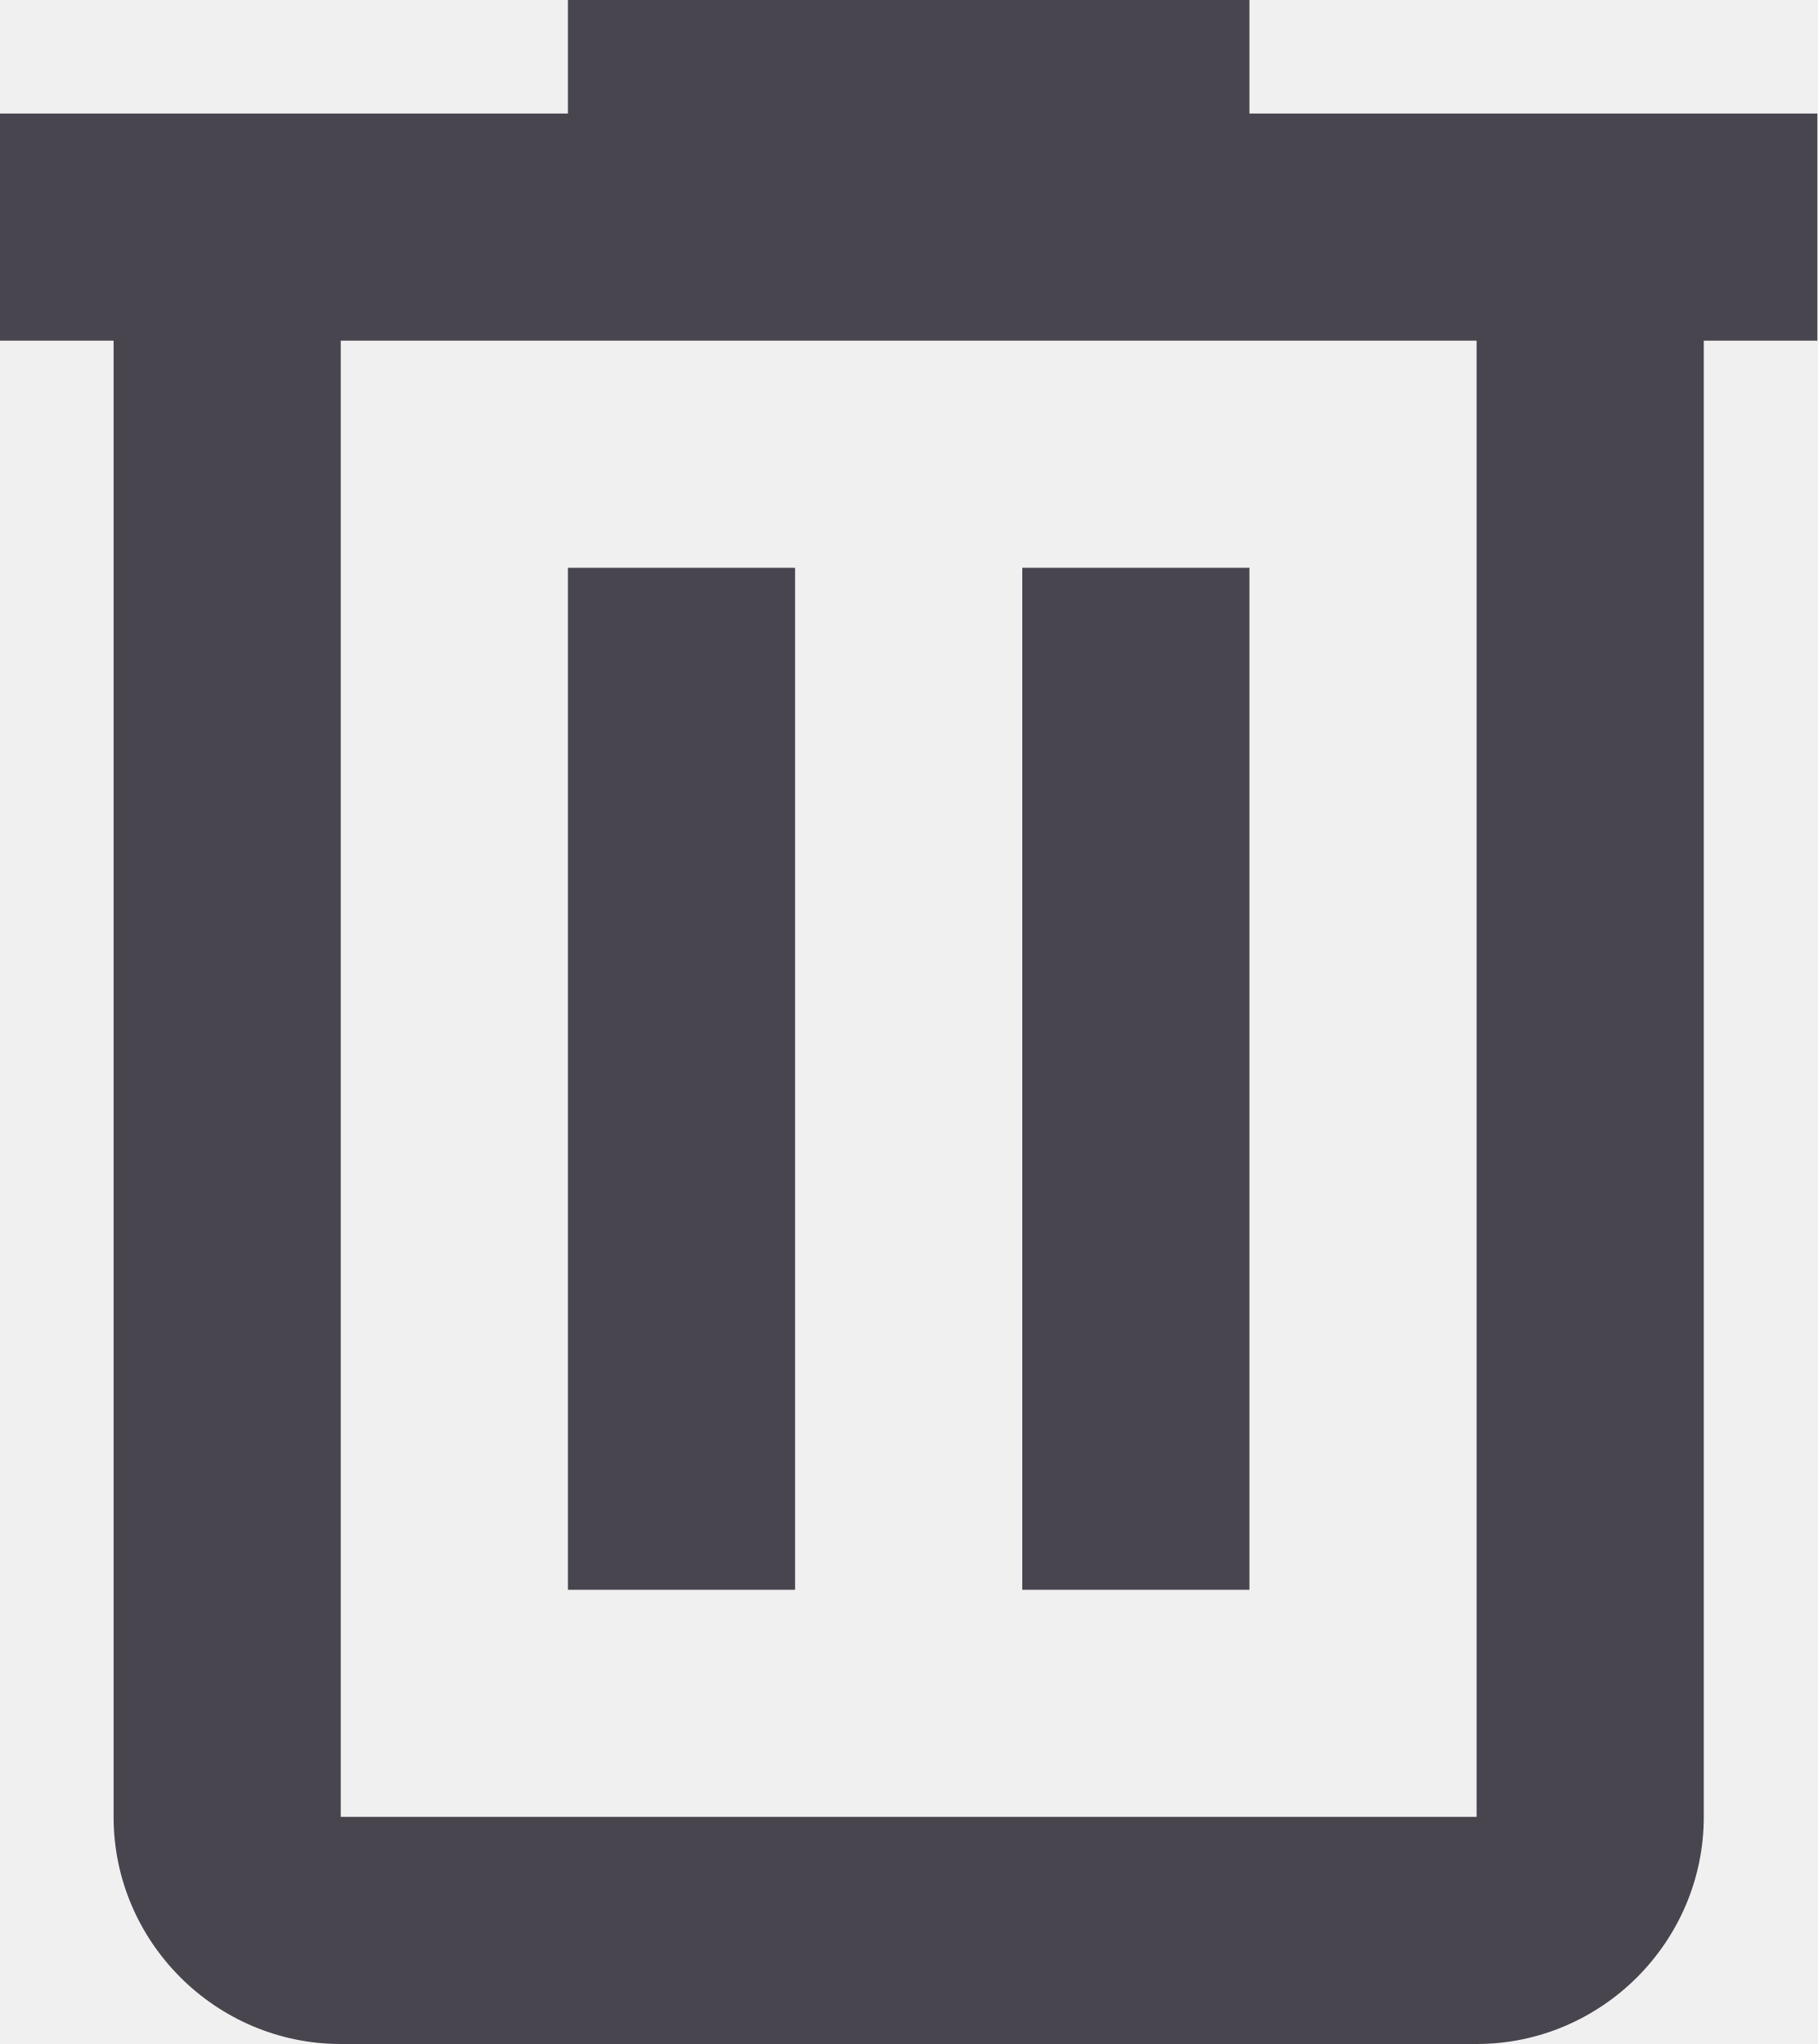
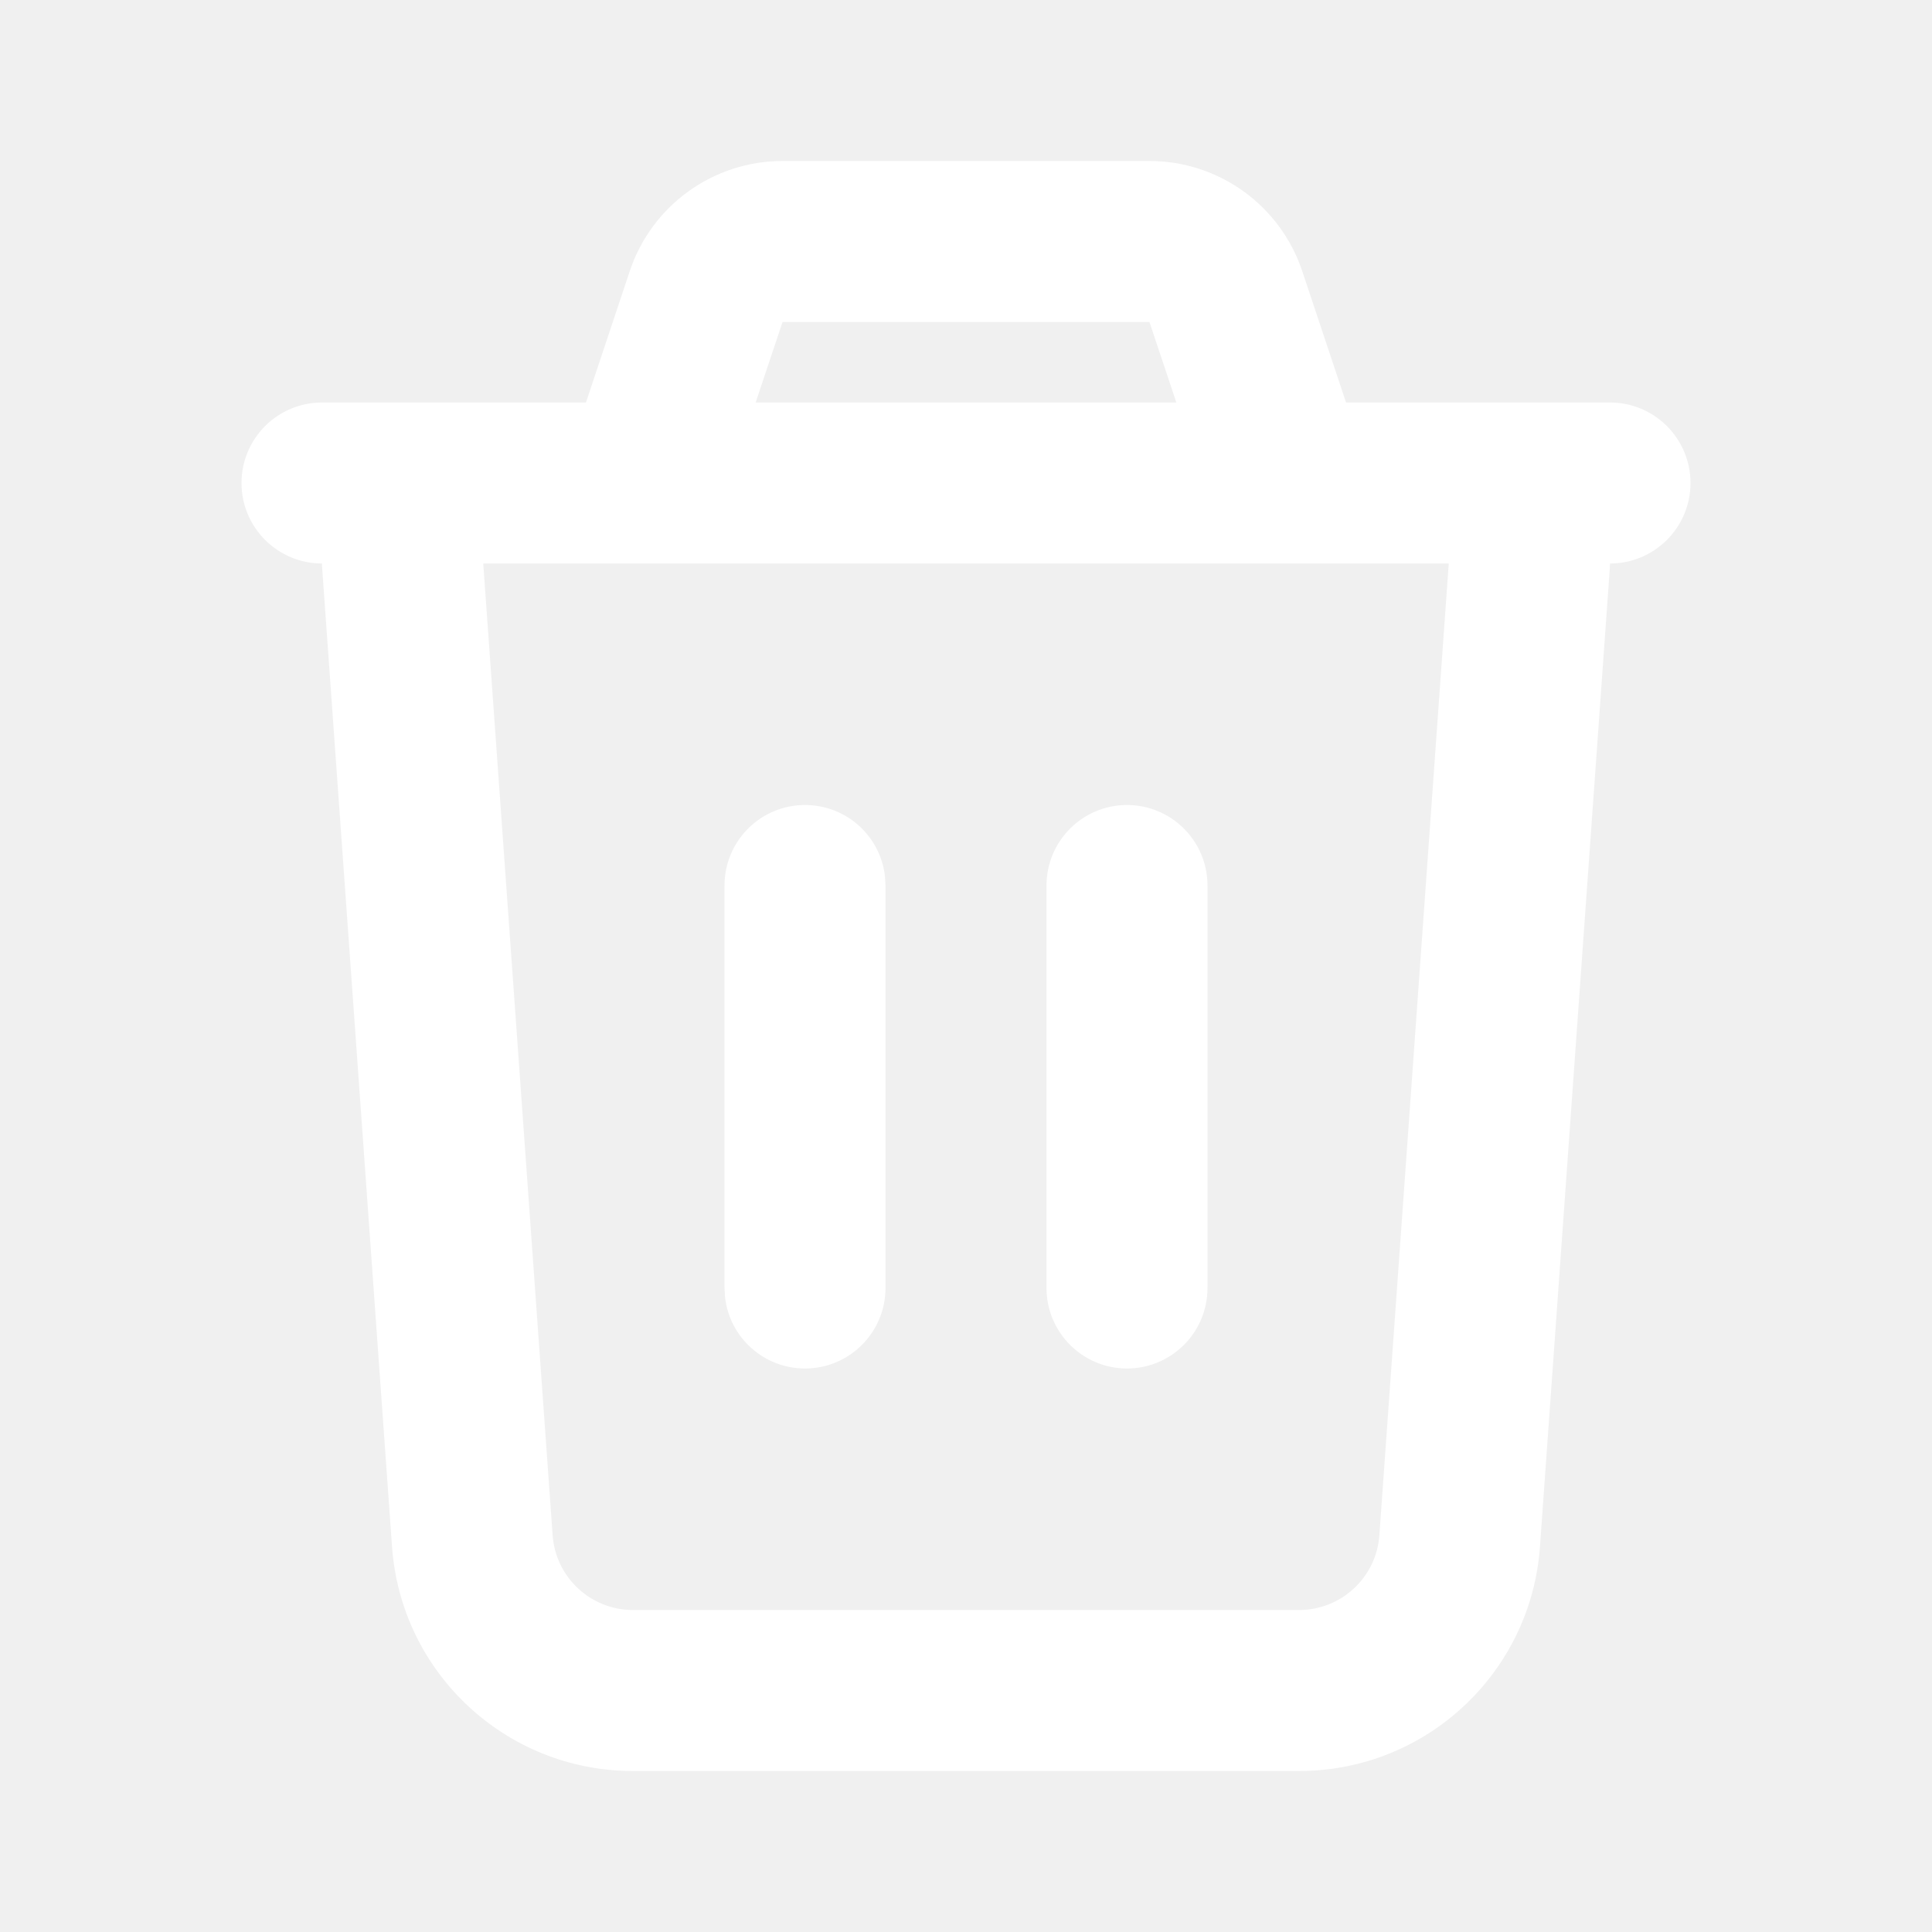
- <svg xmlns="http://www.w3.org/2000/svg" width="16" height="18" viewBox="0 0 16 18" fill="none">
-   <path fill-rule="evenodd" clip-rule="evenodd" d="M11 0V1H16V3H15V16C15 17.1 14.1 18 13 18H3C1.9 18 1 17.1 1 16V3H0V1H5V0H11ZM3 16H13V3H3V16ZM5 5H7V14H5V5ZM11 5H9V14H11V5Z" fill="#49454F" />
+ <svg xmlns="http://www.w3.org/2000/svg" width="64px" height="64px" viewBox="0 0 24 24" version="1.1" fill="#ffffff" stroke="#ffffff">
+   <g id="SVGRepo_bgCarrier" stroke-width="0" />
+   <g id="SVGRepo_tracerCarrier" stroke-linecap="round" stroke-linejoin="round" />
+   <g id="SVGRepo_iconCarrier">
+     <g id="页面-1" stroke="none" stroke-width="1" fill="none" fill-rule="evenodd">
+       <g id="System" transform="translate(-576, -192)" fill-rule="nonzero">
+         <g id="delete_2_line" transform="translate(576, 192)">
+           <path d="M24,0 L24,24 L0,24 L0,0 L24,0 Z M12.593,23.258 L12.582,23.26 L12.511,23.295 L12.492,23.299 L12.492,23.299 L12.477,23.295 L12.406,23.26 C12.396,23.256 12.387,23.259 12.382,23.265 L12.378,23.276 L12.361,23.703 L12.366,23.723 L12.377,23.736 L12.48,23.81 L12.495,23.814 L12.495,23.814 L12.507,23.81 L12.611,23.736 L12.623,23.72 L12.623,23.72 L12.627,23.703 L12.61,23.276 C12.608,23.266 12.601,23.259 12.593,23.258 L12.593,23.258 Z M12.858,23.145 L12.845,23.147 L12.66,23.24 L12.65,23.25 L12.65,23.25 L12.647,23.261 L12.665,23.691 L12.67,23.703 L12.67,23.703 L12.678,23.71 L12.879,23.803 C12.891,23.807 12.902,23.803 12.908,23.795 L12.912,23.781 L12.878,23.167 C12.875,23.155 12.867,23.147 12.858,23.145 L12.858,23.145 Z M12.143,23.147 C12.133,23.142 12.122,23.145 12.116,23.153 L12.11,23.167 L12.076,23.781 C12.075,23.793 12.083,23.802 12.093,23.805 L12.108,23.803 L12.309,23.71 L12.319,23.702 L12.319,23.702 L12.323,23.691 L12.34,23.261 L12.337,23.249 L12.337,23.249 L12.328,23.24 L12.143,23.147 Z" id="MingCute" fill-rule="nonzero"> </path>
+           <path d="M14.279,2 C15.14,2 15.904,2.551 16.177,3.368 L16.721,5 L20,5 C20.552,5 21,5.448 21,6 C21,6.552 20.552,7 20,7 L19.997,7.071 L19.997,7.071 L19.13,19.214 C19.018,20.784 17.712,22 16.138,22 L7.862,22 C6.288,22 4.982,20.784 4.87,19.214 L4.003,7.071 C4.001,7.047 4,7.024 4,7 C3.448,7 3,6.552 3,6 C3,5.448 3.448,5 4,5 L7.279,5 L7.823,3.368 C8.096,2.551 8.86,2 9.721,2 L14.279,2 Z M17.997,7 L6.003,7 L6.865,19.071 C6.902,19.595 7.338,20 7.862,20 L16.138,20 C16.662,20 17.098,19.595 17.135,19.071 L17.997,7 Z M10,10 C10.513,10 10.936,10.386 10.993,10.883 L11,11 L11,16 C11,16.552 10.552,17 10,17 C9.487,17 9.064,16.614 9.007,16.117 L9,16 L9,11 C9,10.448 9.448,10 10,10 Z M14,10 C14.552,10 15,10.448 15,11 L15,16 C15,16.552 14.552,17 14,17 C13.448,17 13,16.552 13,16 L13,11 C13,10.448 13.448,10 14,10 Z M14.279,4 L9.721,4 L9.387,5 L14.613,5 L14.279,4 Z" id="形状" fill="#ffffff"> </path>
+         </g>
+       </g>
+     </g>
+   </g>
</svg>
